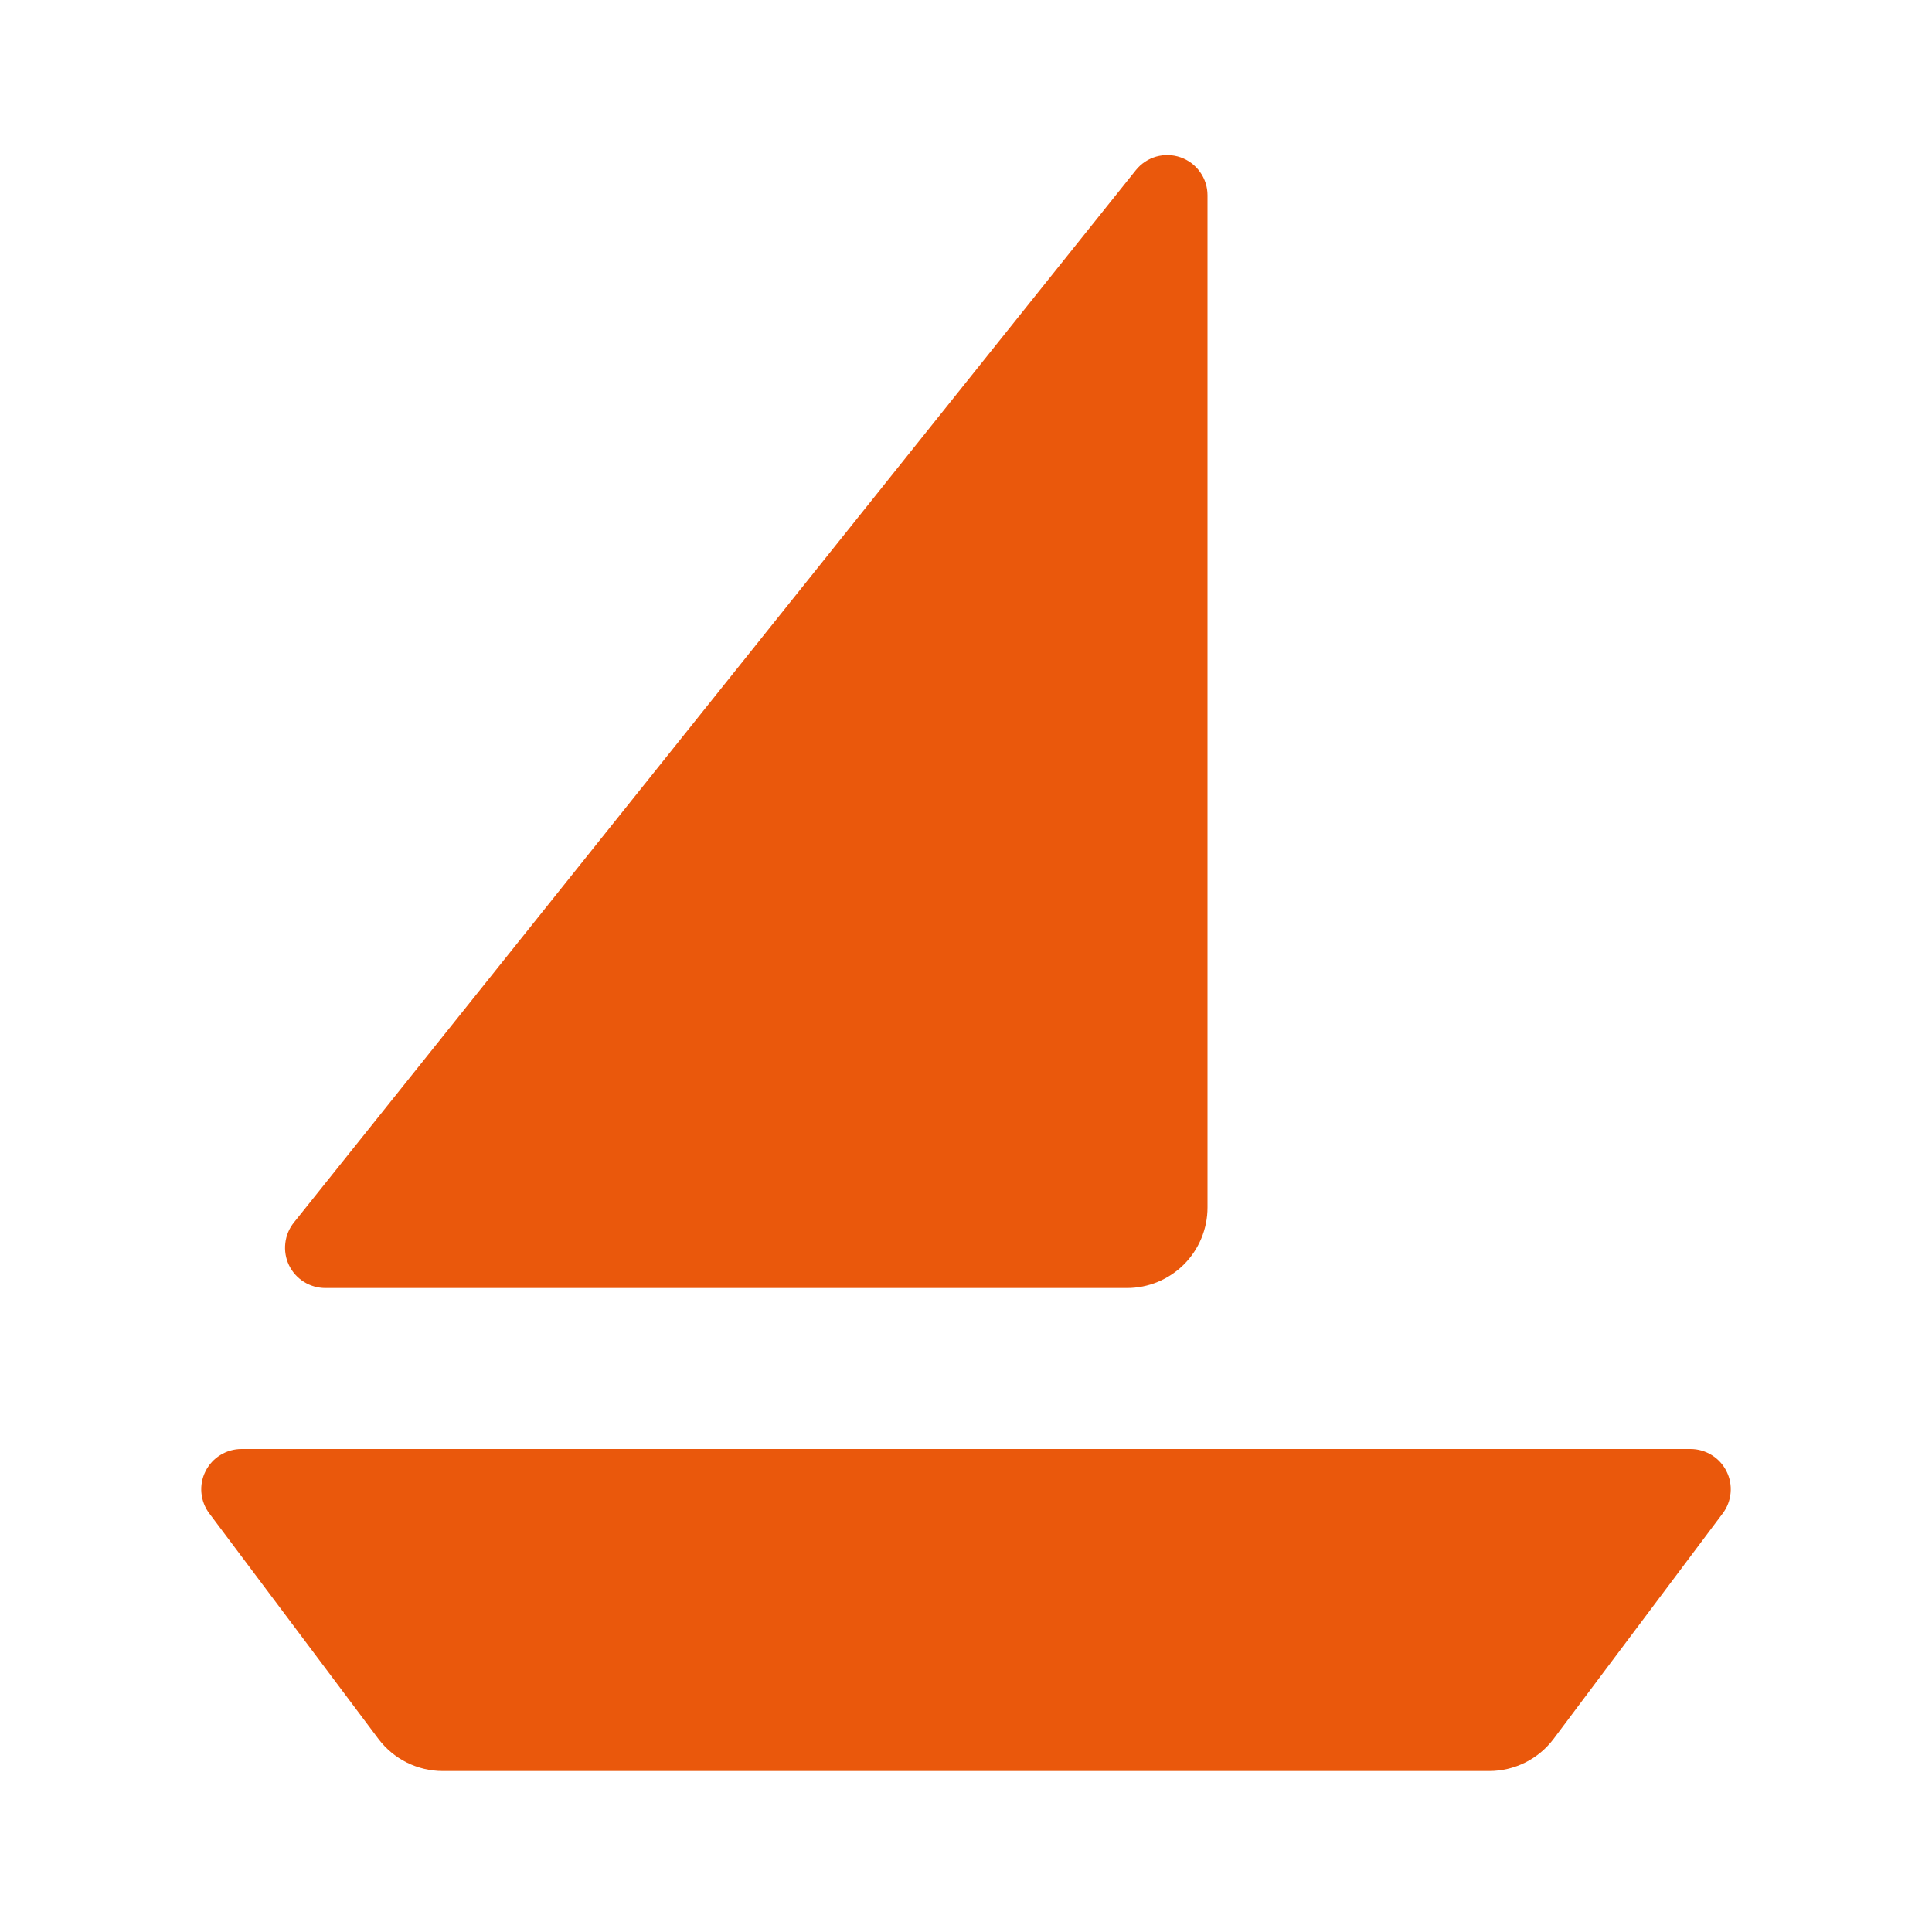
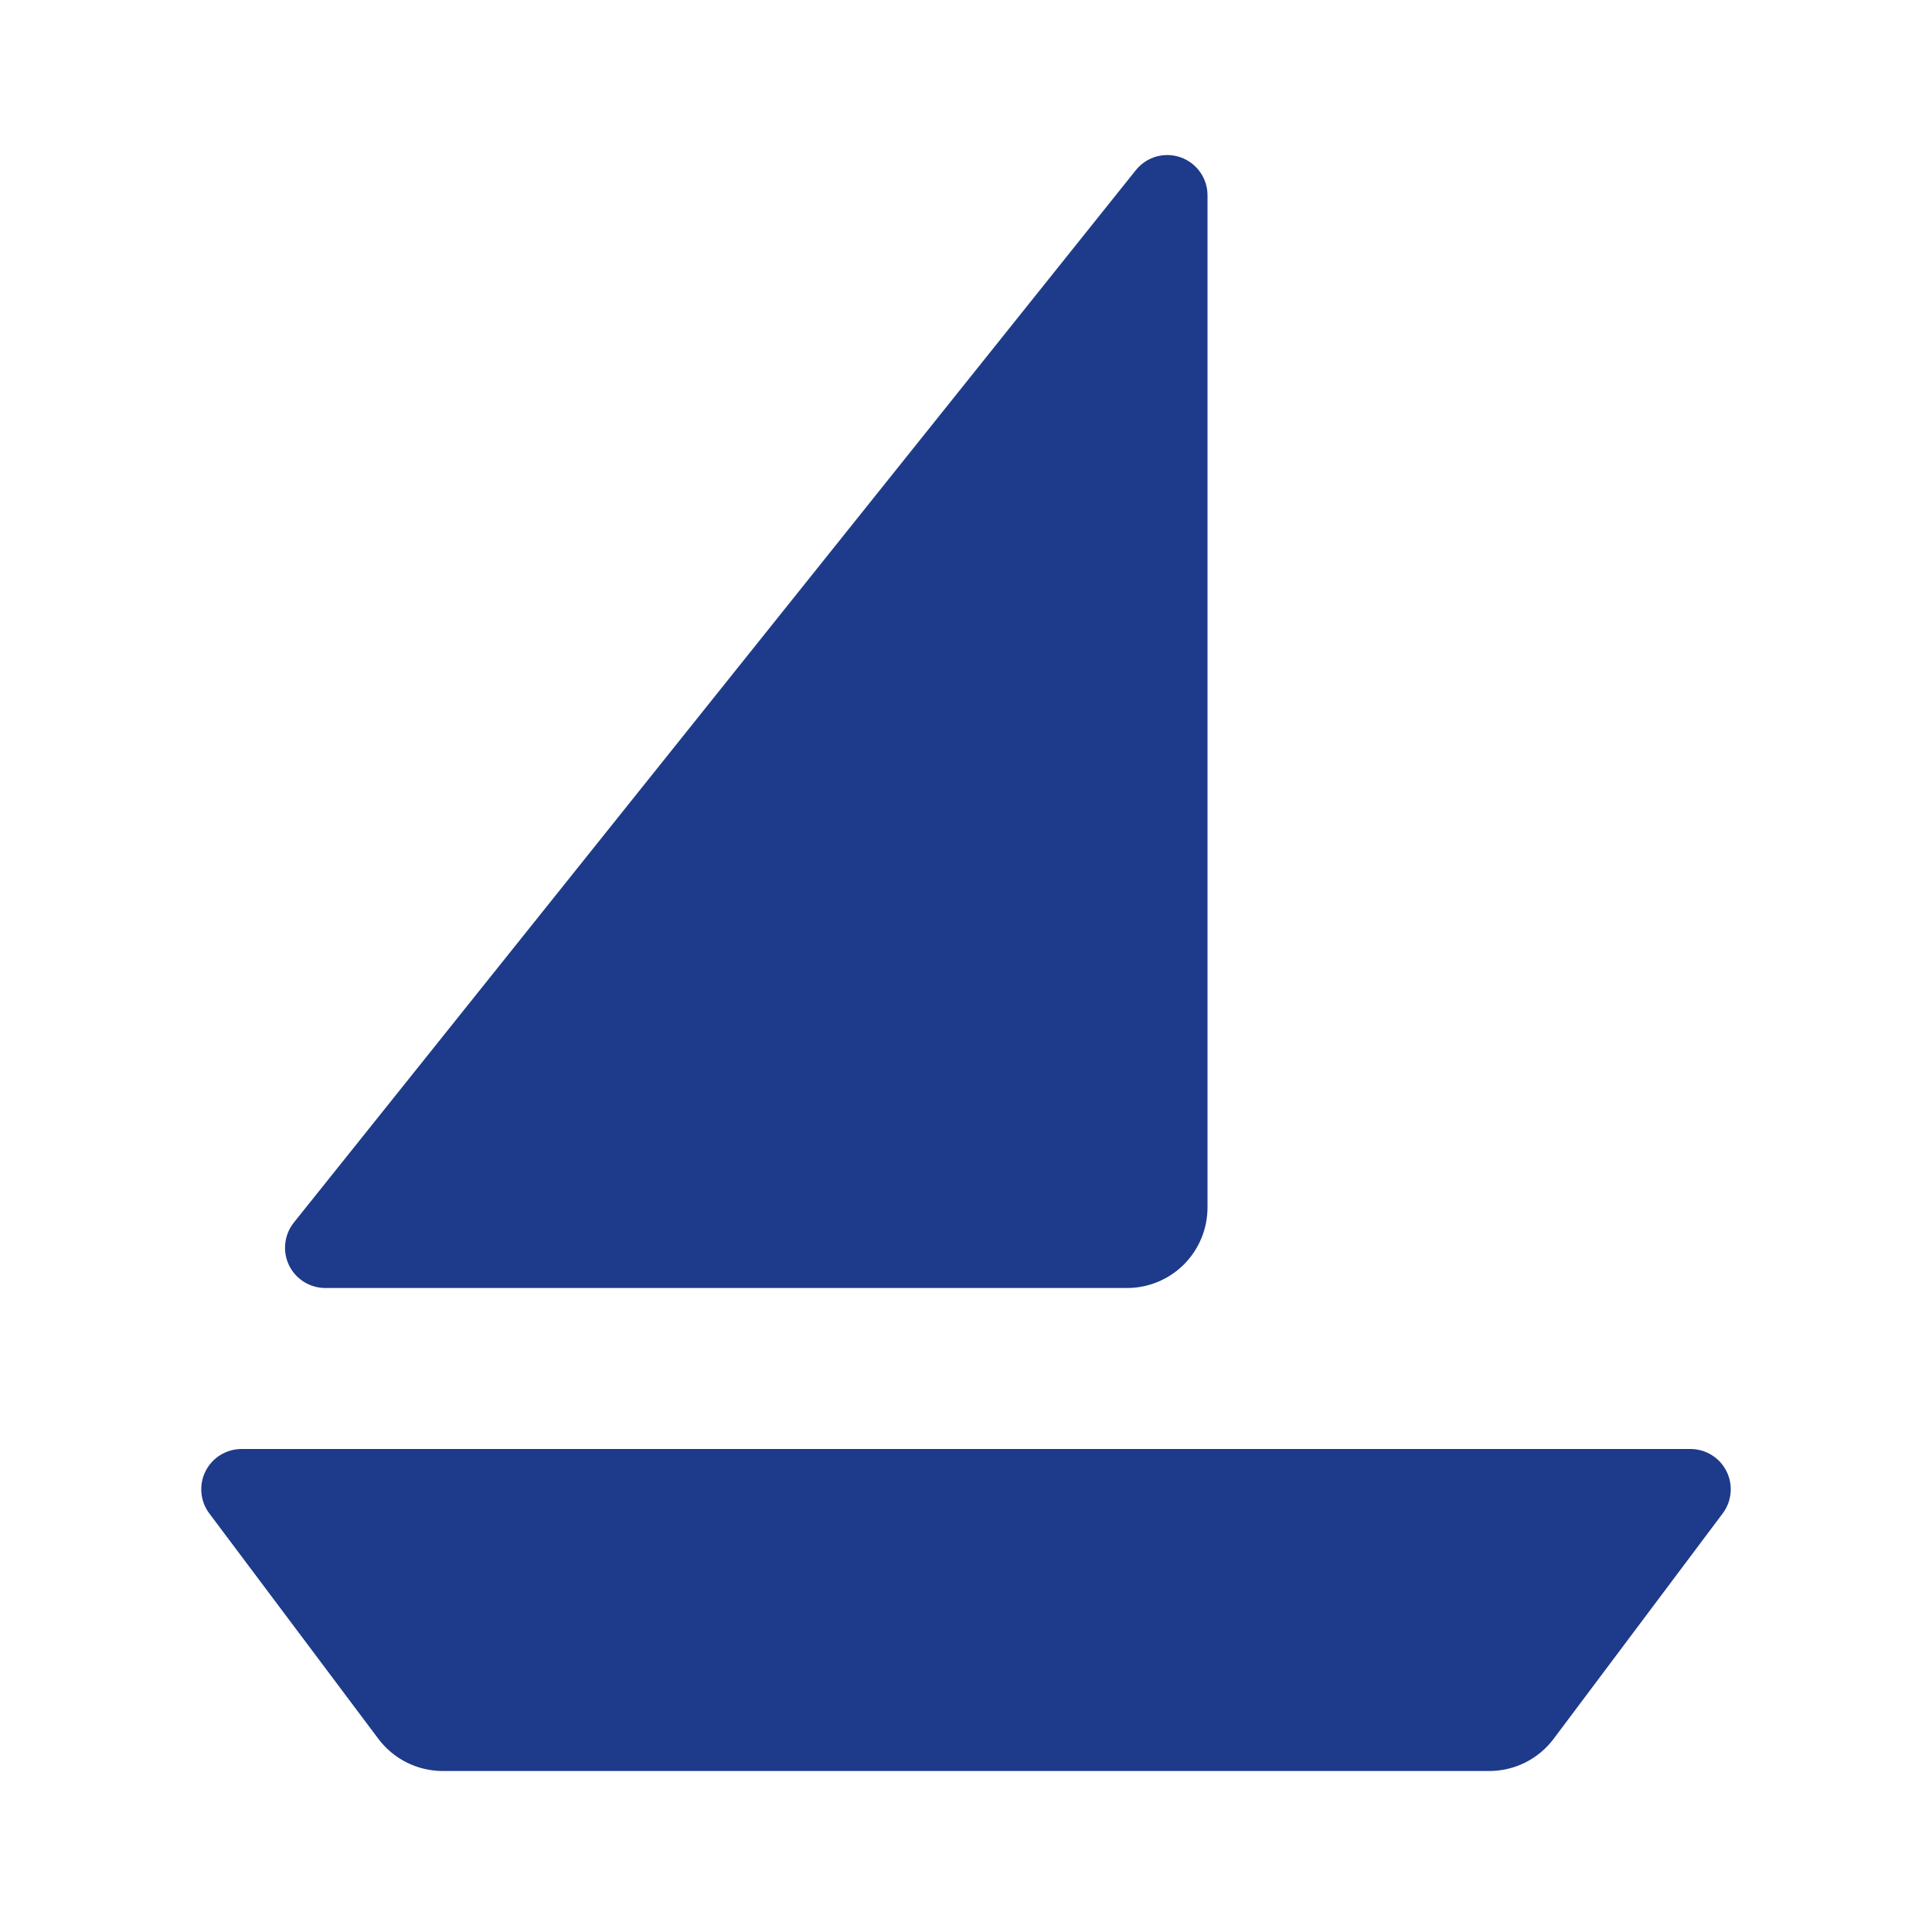
<svg xmlns="http://www.w3.org/2000/svg" preserveAspectRatio="none" overflow="visible" style="display: block;" width="40" height="40" viewBox="0 0 40 40" fill="none">
  <g id="sailboat-fill">
-     <path id="Vector" d="M5 30H35C35.155 30 35.306 30.043 35.438 30.125C35.57 30.206 35.676 30.322 35.745 30.461C35.815 30.599 35.844 30.754 35.83 30.908C35.816 31.062 35.76 31.21 35.667 31.333L32.167 36C32.011 36.207 31.81 36.375 31.579 36.491C31.347 36.606 31.092 36.667 30.833 36.667H9.167C8.908 36.667 8.653 36.606 8.421 36.491C8.19 36.375 7.989 36.207 7.833 36L4.333 31.333C4.24 31.21 4.184 31.062 4.17 30.908C4.156 30.754 4.185 30.599 4.255 30.461C4.324 30.322 4.43 30.206 4.562 30.125C4.694 30.043 4.845 30 5 30V30ZM25 4.042V25C25 25.442 24.824 25.866 24.512 26.179C24.199 26.491 23.775 26.667 23.333 26.667H6.733C6.577 26.666 6.423 26.622 6.29 26.538C6.158 26.455 6.051 26.336 5.983 26.194C5.915 26.053 5.889 25.895 5.907 25.739C5.924 25.584 5.985 25.436 6.083 25.313L23.517 3.522C23.625 3.387 23.772 3.29 23.937 3.242C24.103 3.195 24.28 3.2 24.442 3.257C24.605 3.314 24.746 3.42 24.846 3.561C24.946 3.701 25 3.869 25 4.042Z" fill="#EA580C" />
+     <path id="Vector" d="M5 30H35C35.155 30 35.306 30.043 35.438 30.125C35.57 30.206 35.676 30.322 35.745 30.461C35.815 30.599 35.844 30.754 35.83 30.908C35.816 31.062 35.76 31.21 35.667 31.333L32.167 36C32.011 36.207 31.81 36.375 31.579 36.491C31.347 36.606 31.092 36.667 30.833 36.667H9.167C8.908 36.667 8.653 36.606 8.421 36.491C8.19 36.375 7.989 36.207 7.833 36L4.333 31.333C4.24 31.21 4.184 31.062 4.17 30.908C4.156 30.754 4.185 30.599 4.255 30.461C4.324 30.322 4.43 30.206 4.562 30.125C4.694 30.043 4.845 30 5 30V30ZM25 4.042V25C25 25.442 24.824 25.866 24.512 26.179C24.199 26.491 23.775 26.667 23.333 26.667H6.733C6.577 26.666 6.423 26.622 6.29 26.538C6.158 26.455 6.051 26.336 5.983 26.194C5.915 26.053 5.889 25.895 5.907 25.739C5.924 25.584 5.985 25.436 6.083 25.313L23.517 3.522C23.625 3.387 23.772 3.29 23.937 3.242C24.103 3.195 24.28 3.2 24.442 3.257C24.605 3.314 24.746 3.42 24.846 3.561C24.946 3.701 25 3.869 25 4.042Z" fill="#1E3A8A" />
  </g>
</svg>
